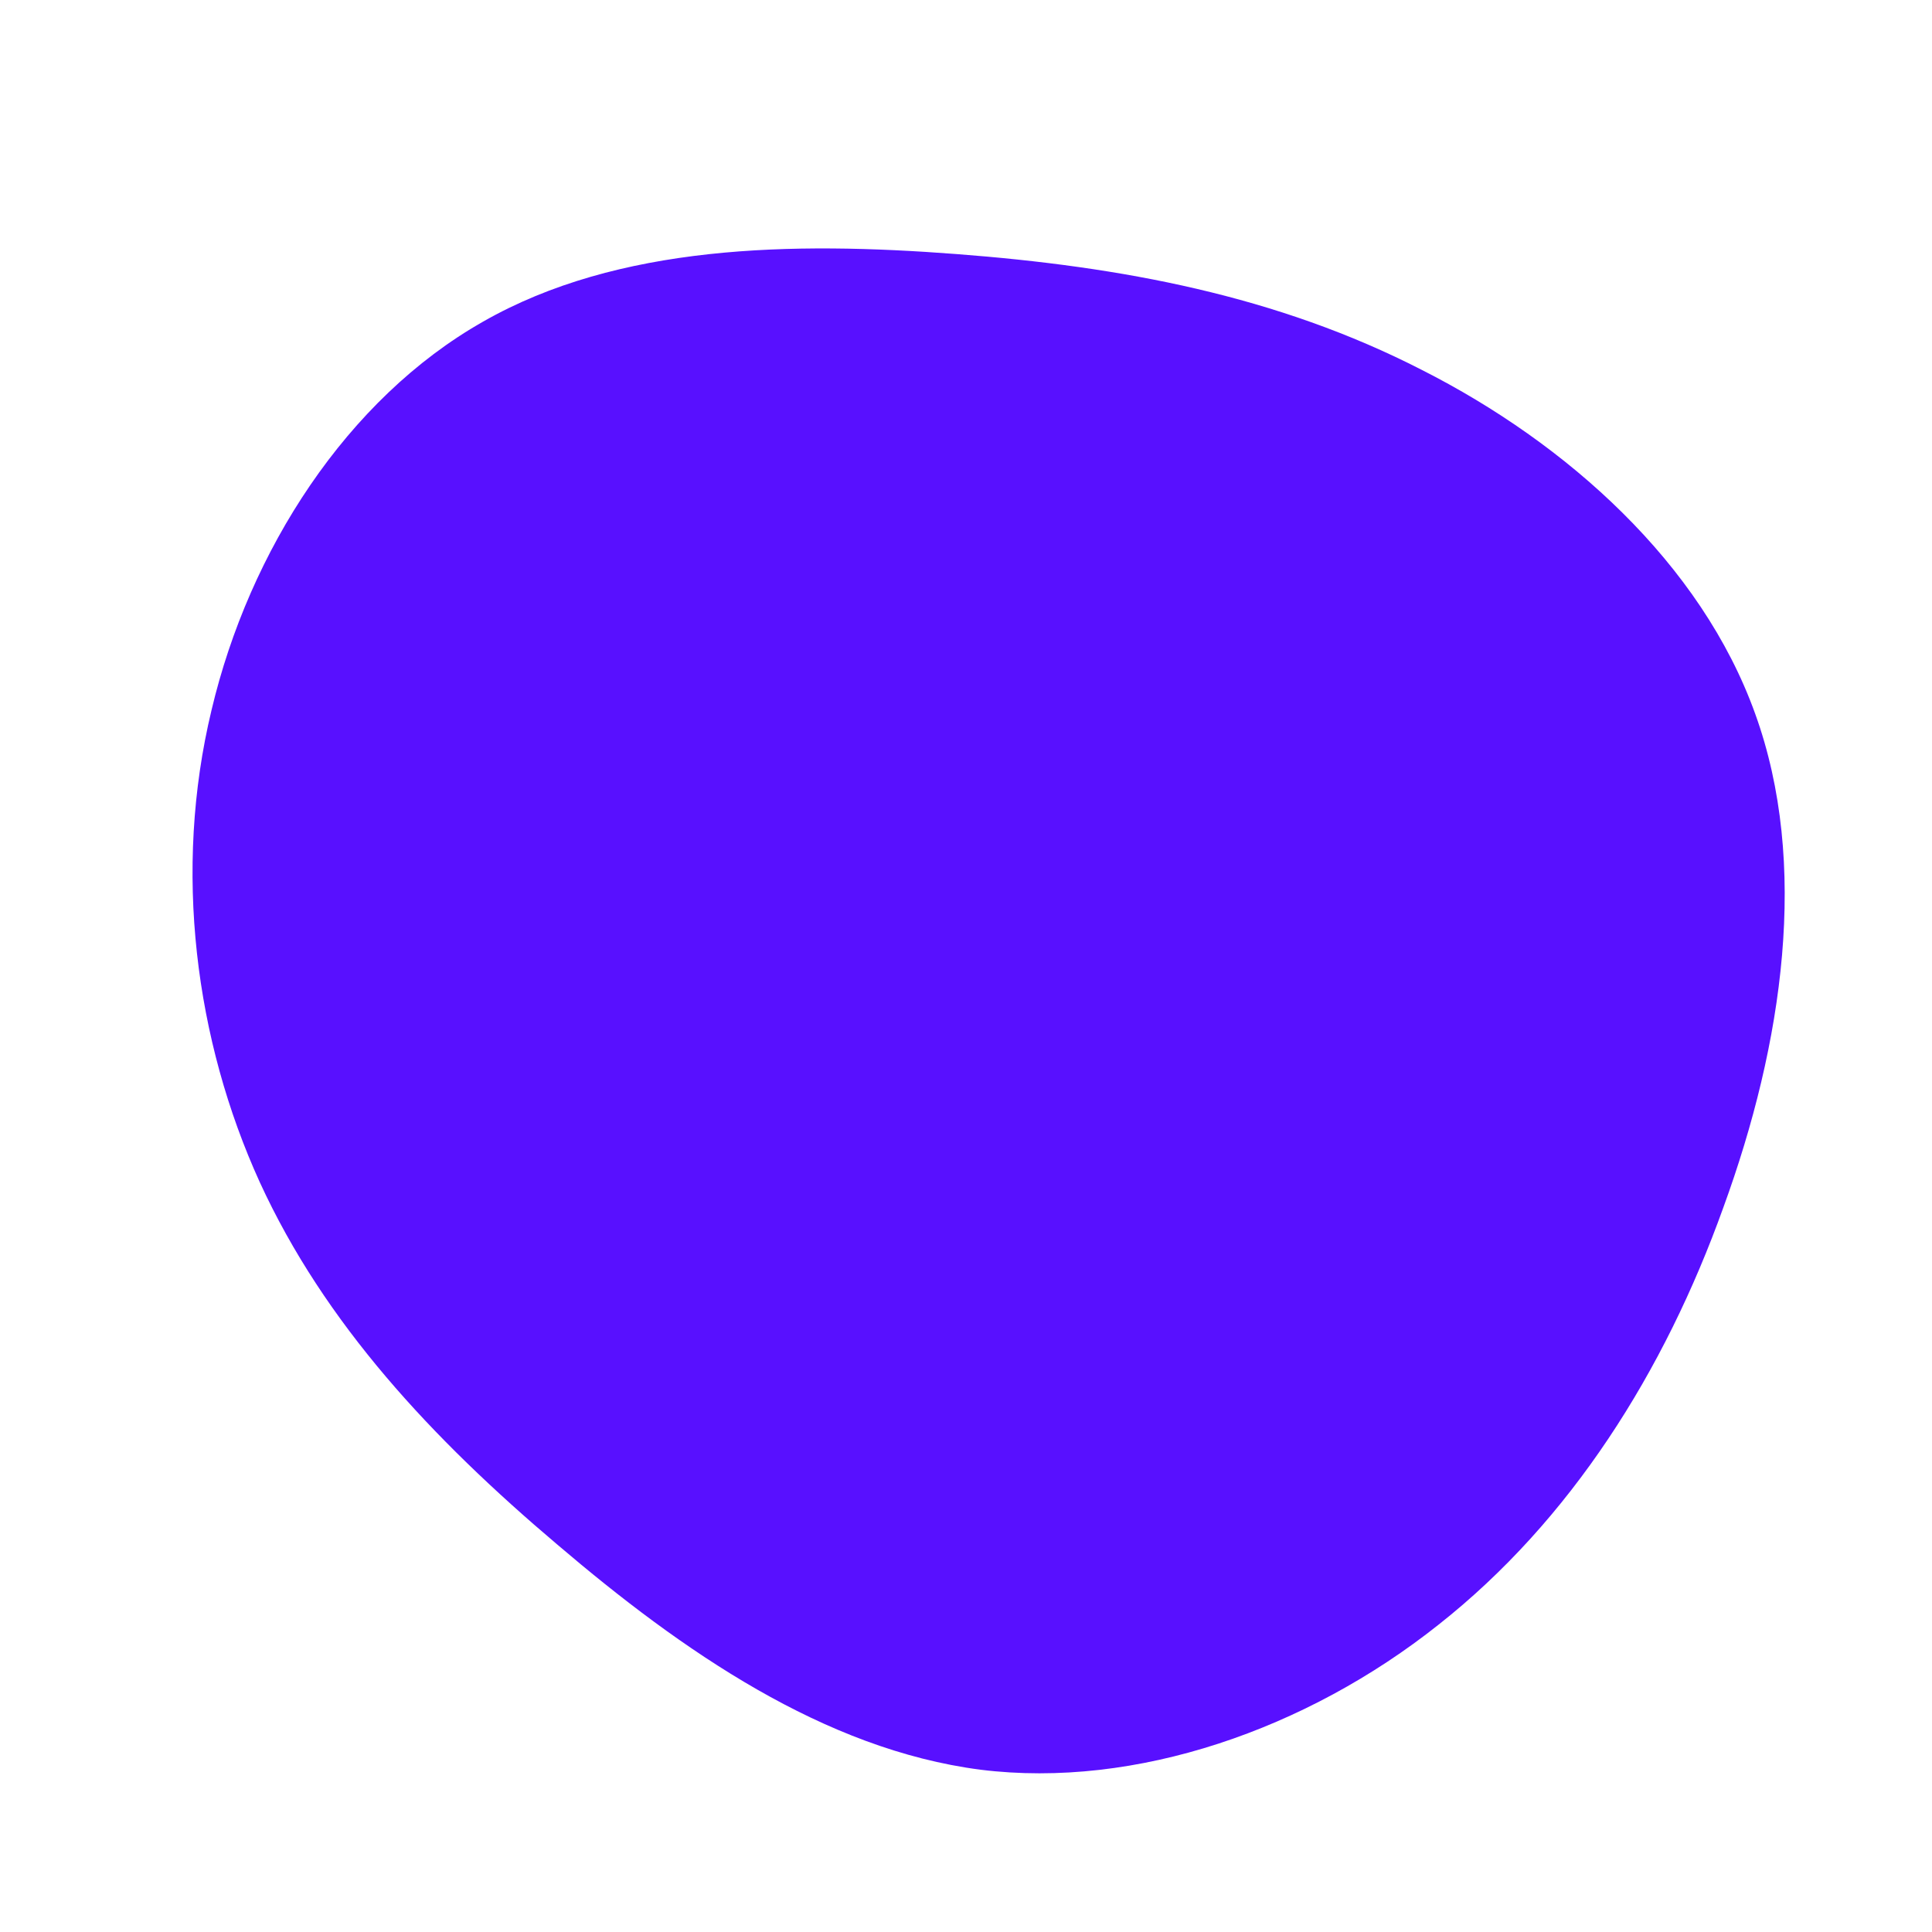
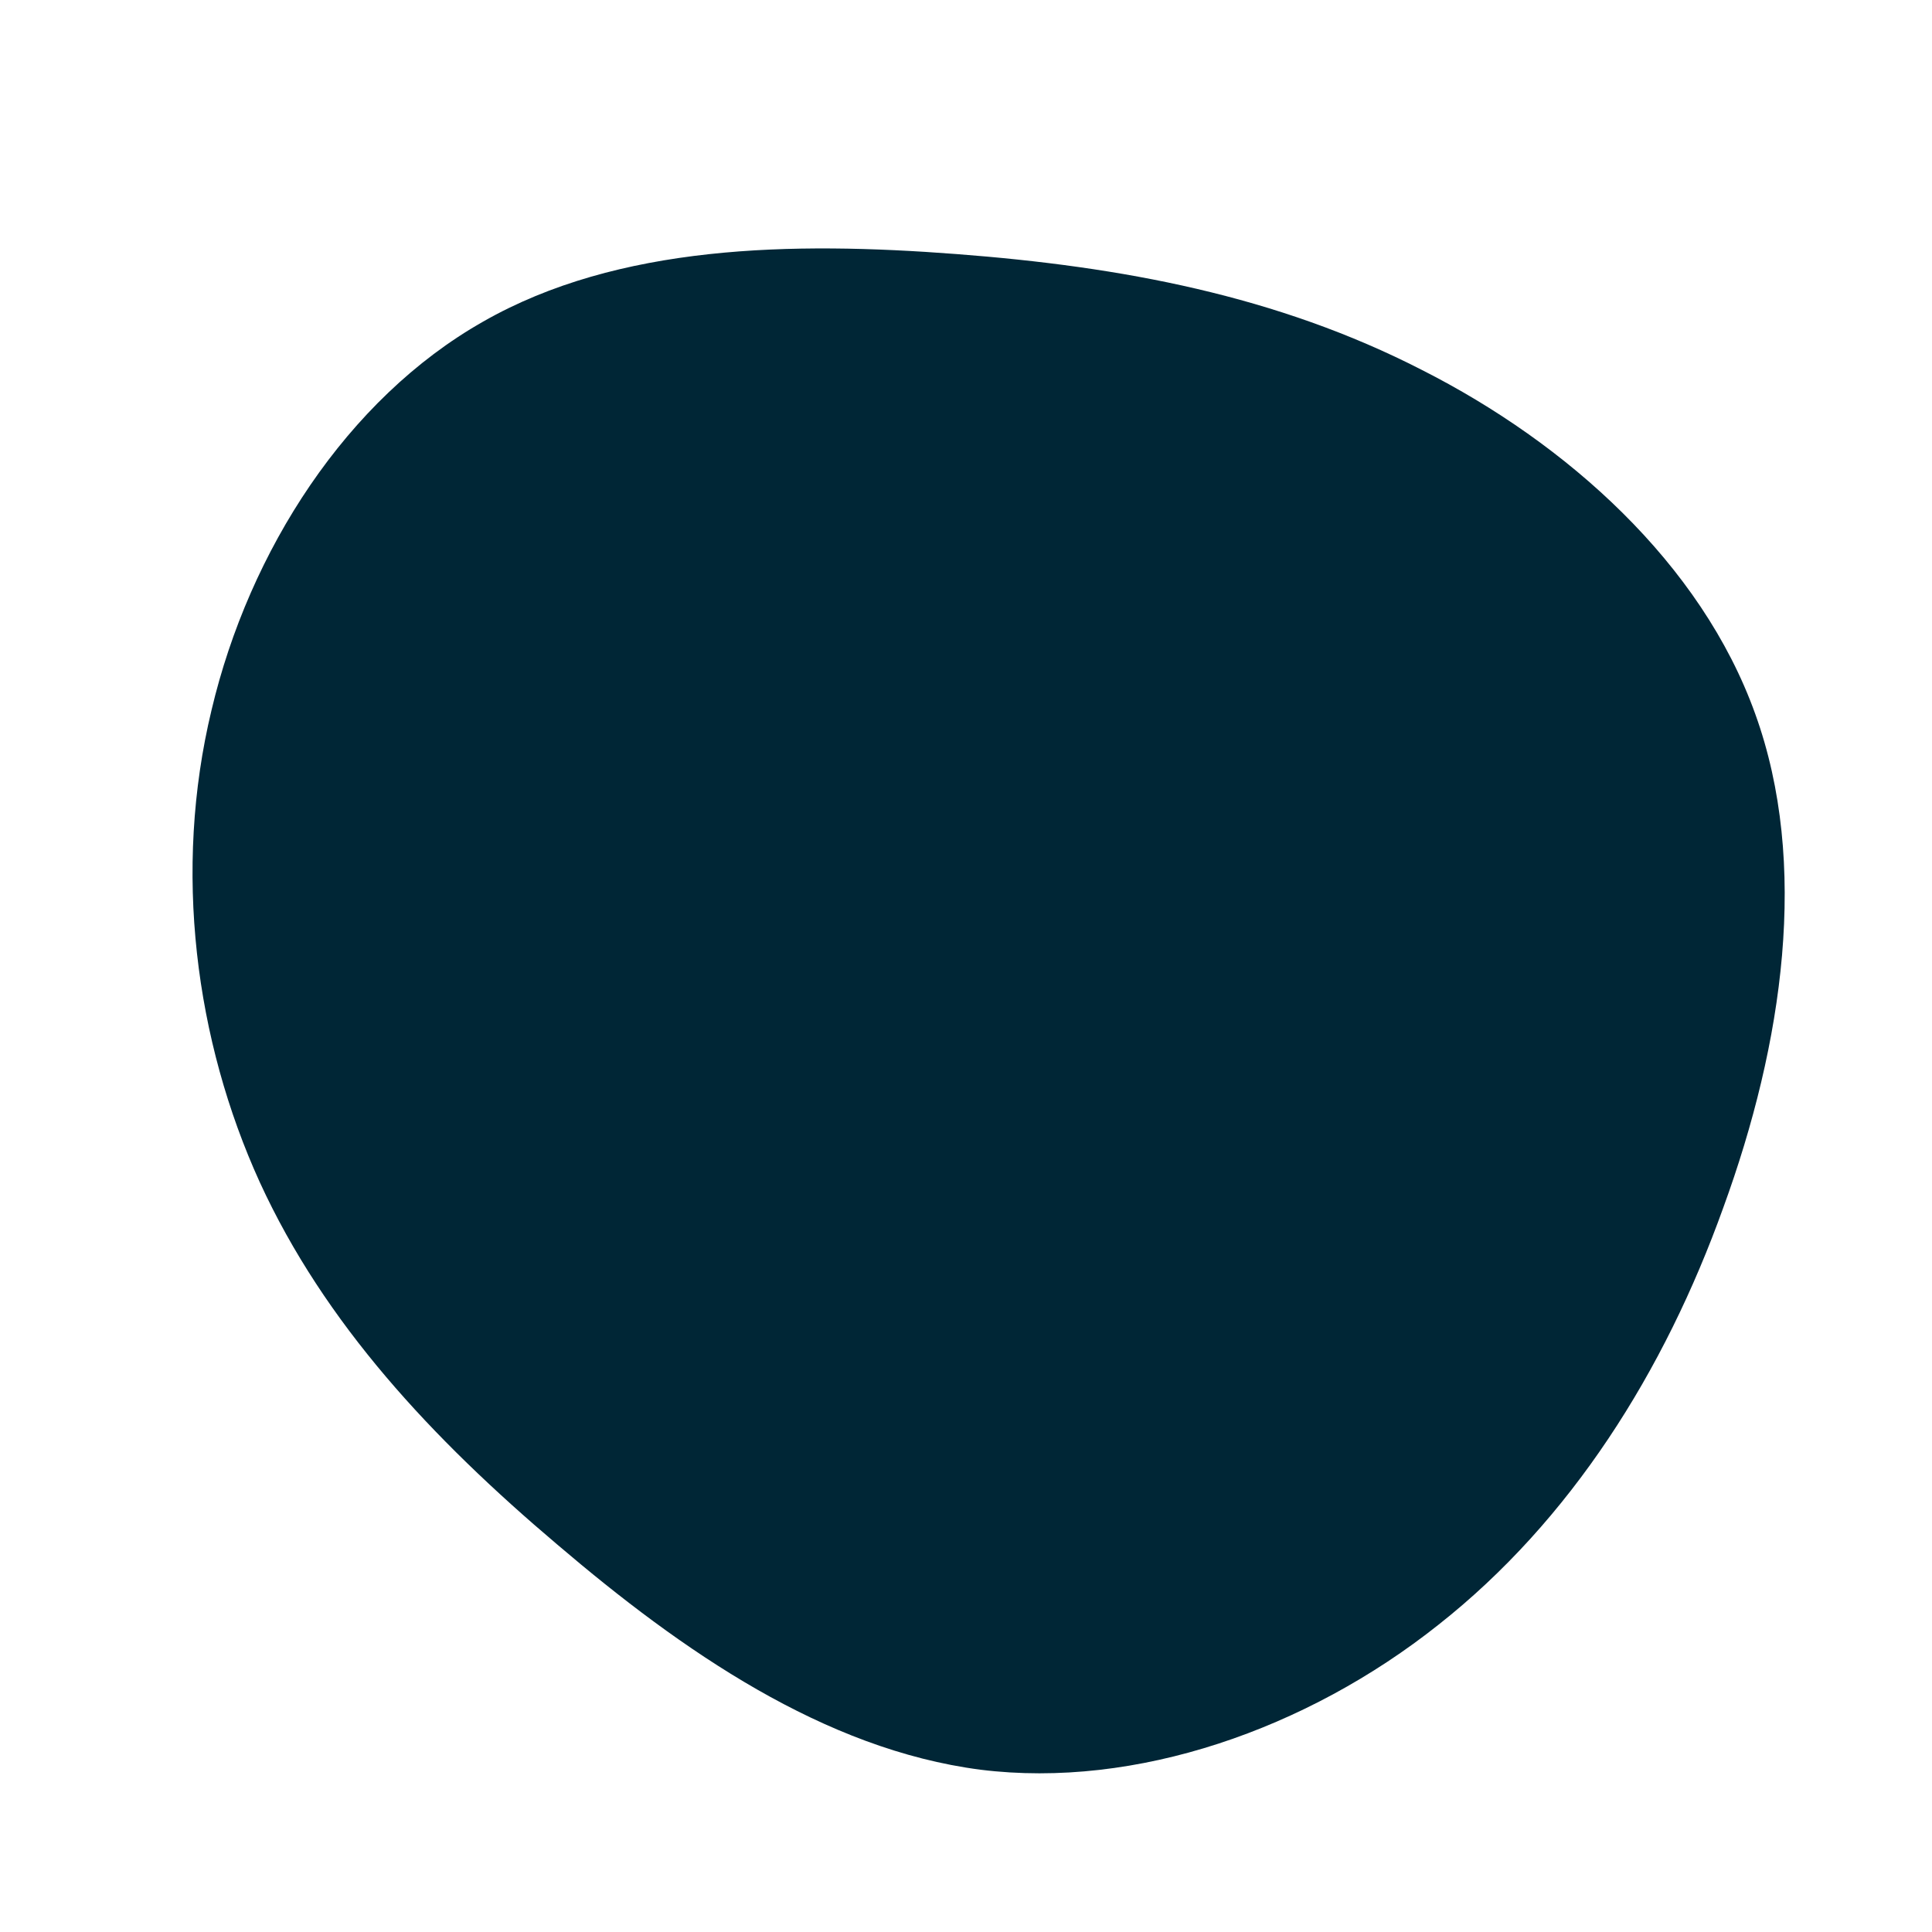
- <svg xmlns="http://www.w3.org/2000/svg" viewBox="0 0 200 200">
-   <path fill="#5810ff" d="M47.2,-61.7C62.2,-54.1,76.1,-41.7,81.7,-26.1C87.3,-10.6,84.6,8,78.4,25C72.3,42,62.6,57.4,48.9,68.2C35.3,79,17.6,85.2,1.5,83.2C-14.7,81.1,-29.4,70.9,-42.3,59.9C-55.3,48.9,-66.4,37,-73.1,22.4C-79.8,7.7,-82.1,-9.9,-78.1,-26.5C-74.2,-43,-64.1,-58.7,-50,-66.7C-36,-74.7,-18,-75,-1,-73.7C16.1,-72.4,32.2,-69.4,47.2,-61.7Z" transform="translate(100 100)" />
+ <svg xmlns="http://www.w3.org/2000/svg" version="1.1" id="Layer_1" x="0px" y="0px" viewBox="0 0 200 200" style="enable-background:new 0 0 200 200;" xml:space="preserve">
+   <style type="text/css">
+ 	.st0{fill:#002636;}
+ </style>
+   <path class="st0" d="M147.2,38.3c15,7.6,28.9,20,34.5,35.6c5.6,15.5,2.9,34.1-3.3,51.1c-6.1,17-15.8,32.4-29.5,43.2  c-13.6,10.8-31.3,17-47.4,15c-16.2-2.1-30.9-12.3-43.8-23.3c-13-11-24.1-22.9-30.8-37.5c-6.7-14.7-9-32.3-5-48.9  C25.8,57,35.9,41.3,50,33.3c14-8,32-8.3,49-7C116.1,27.6,132.2,30.6,147.2,38.3z" />
</svg>
